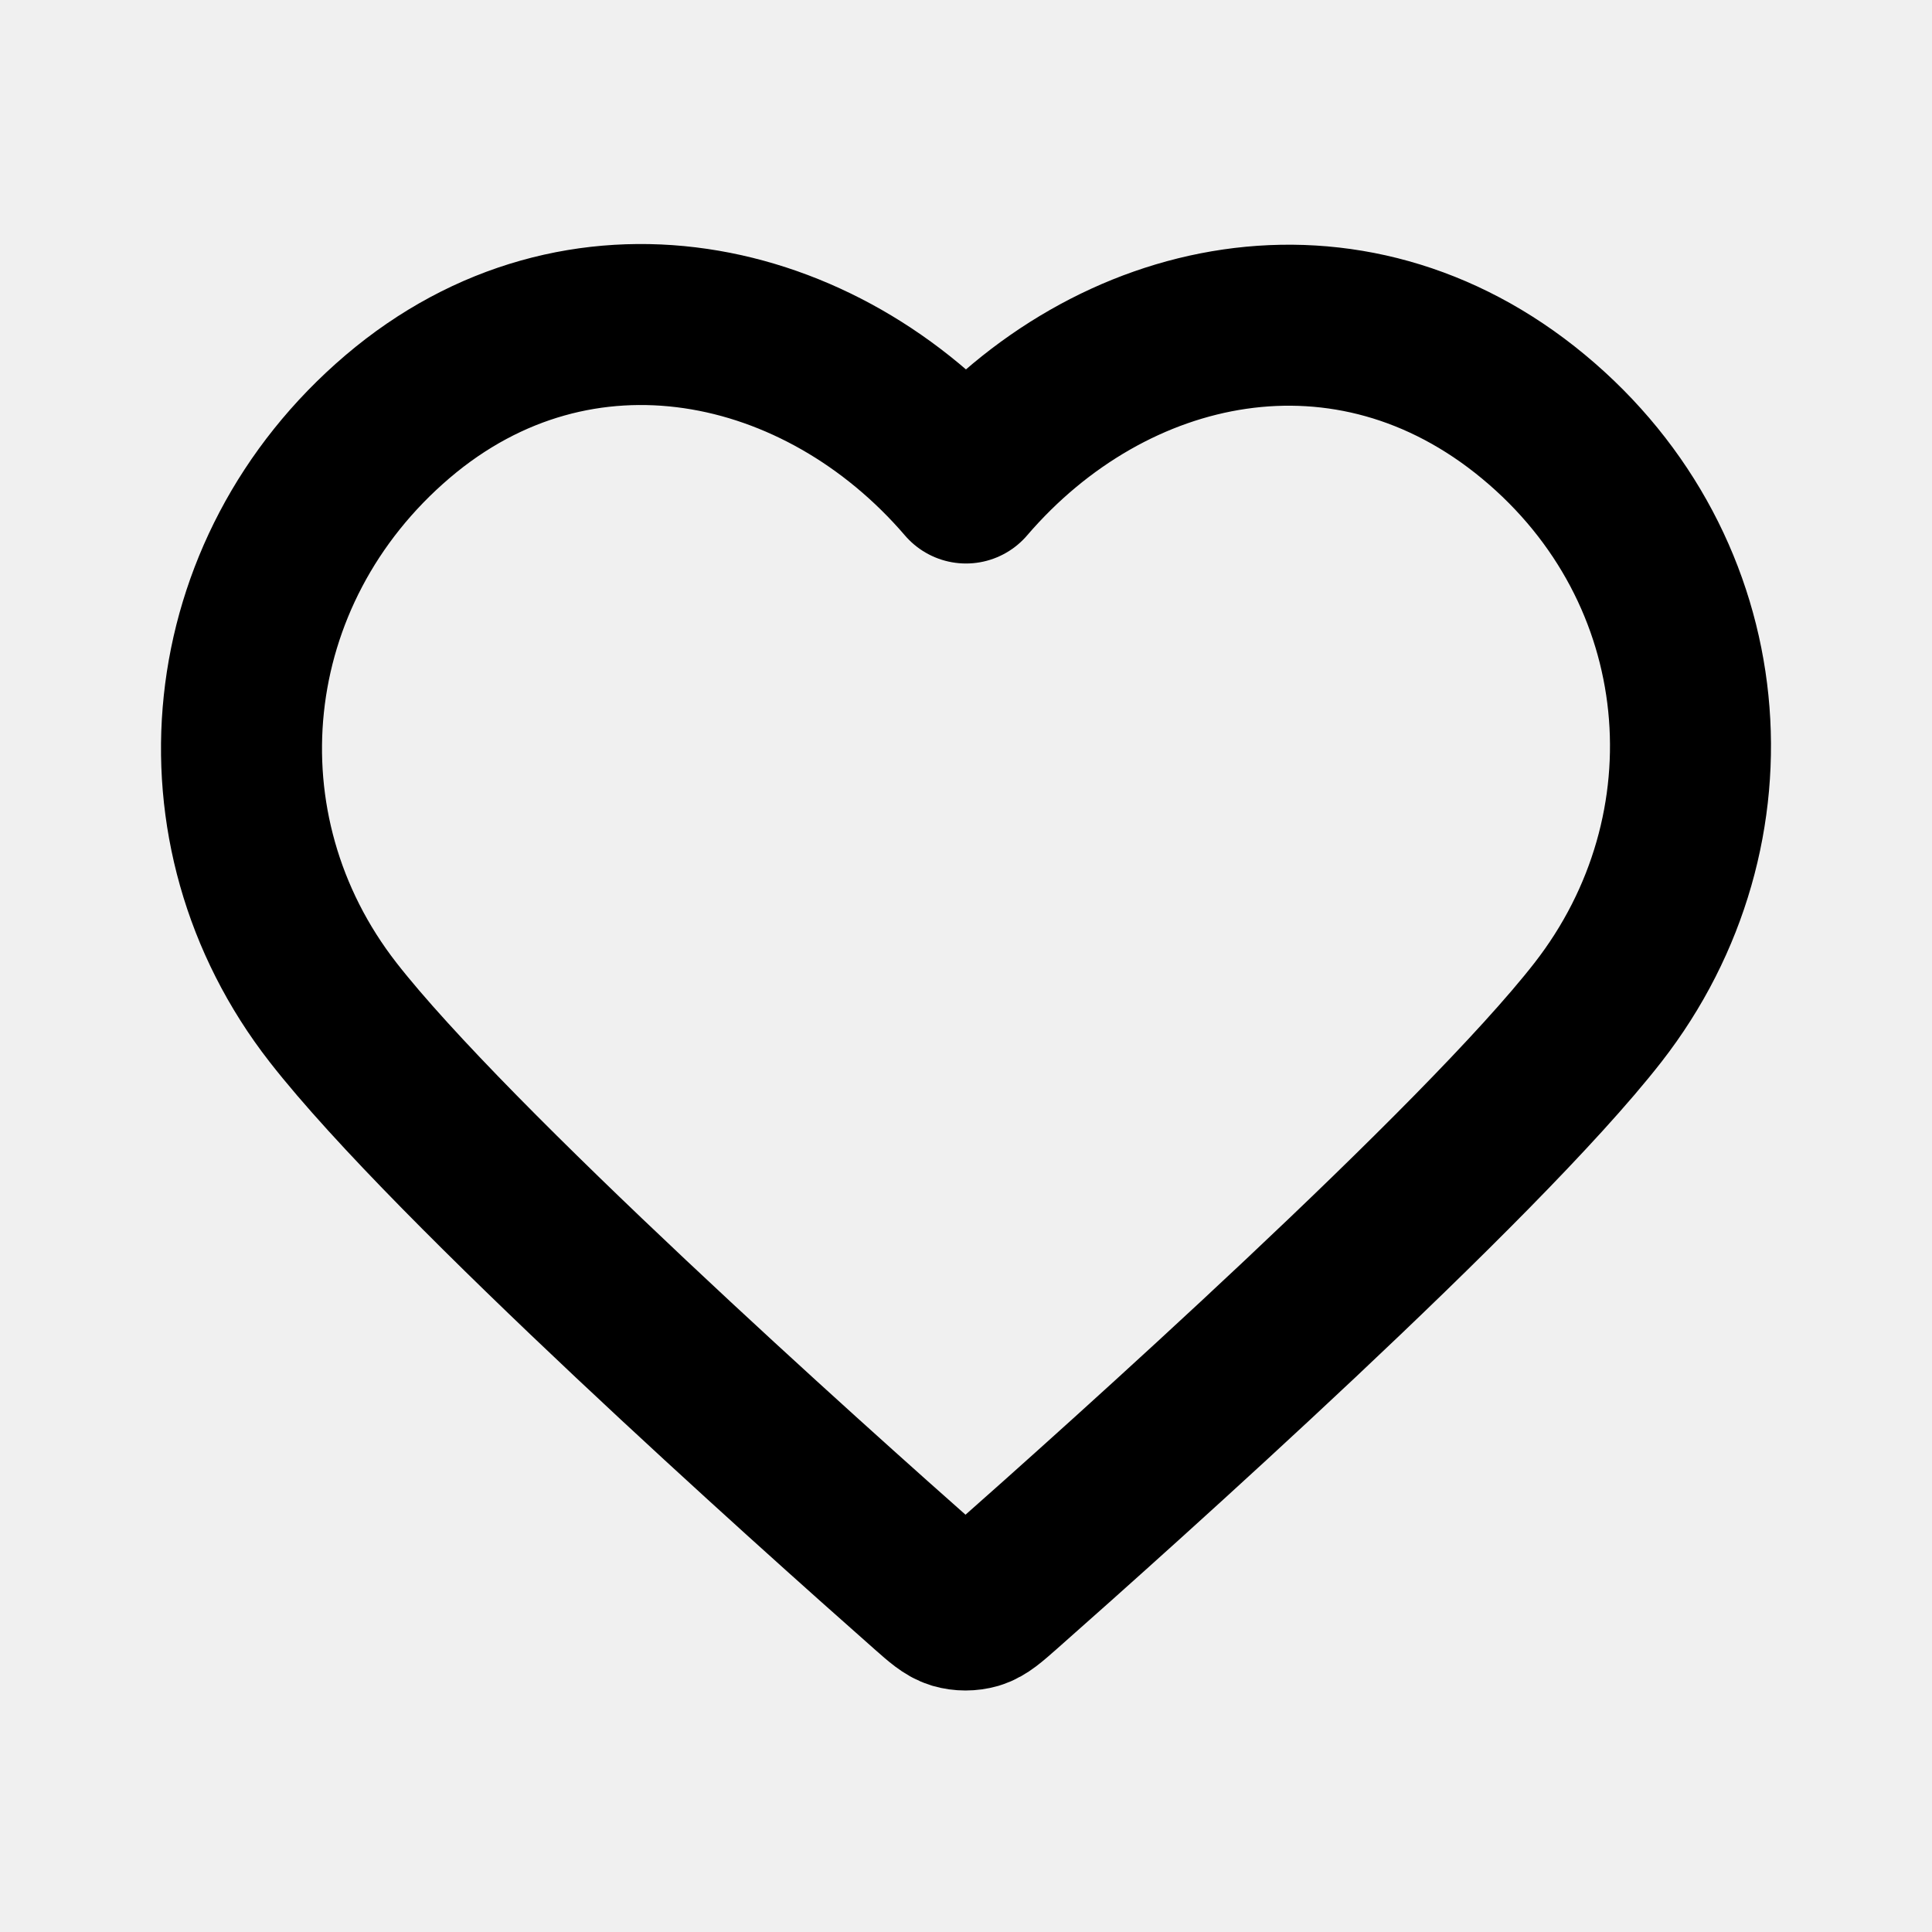
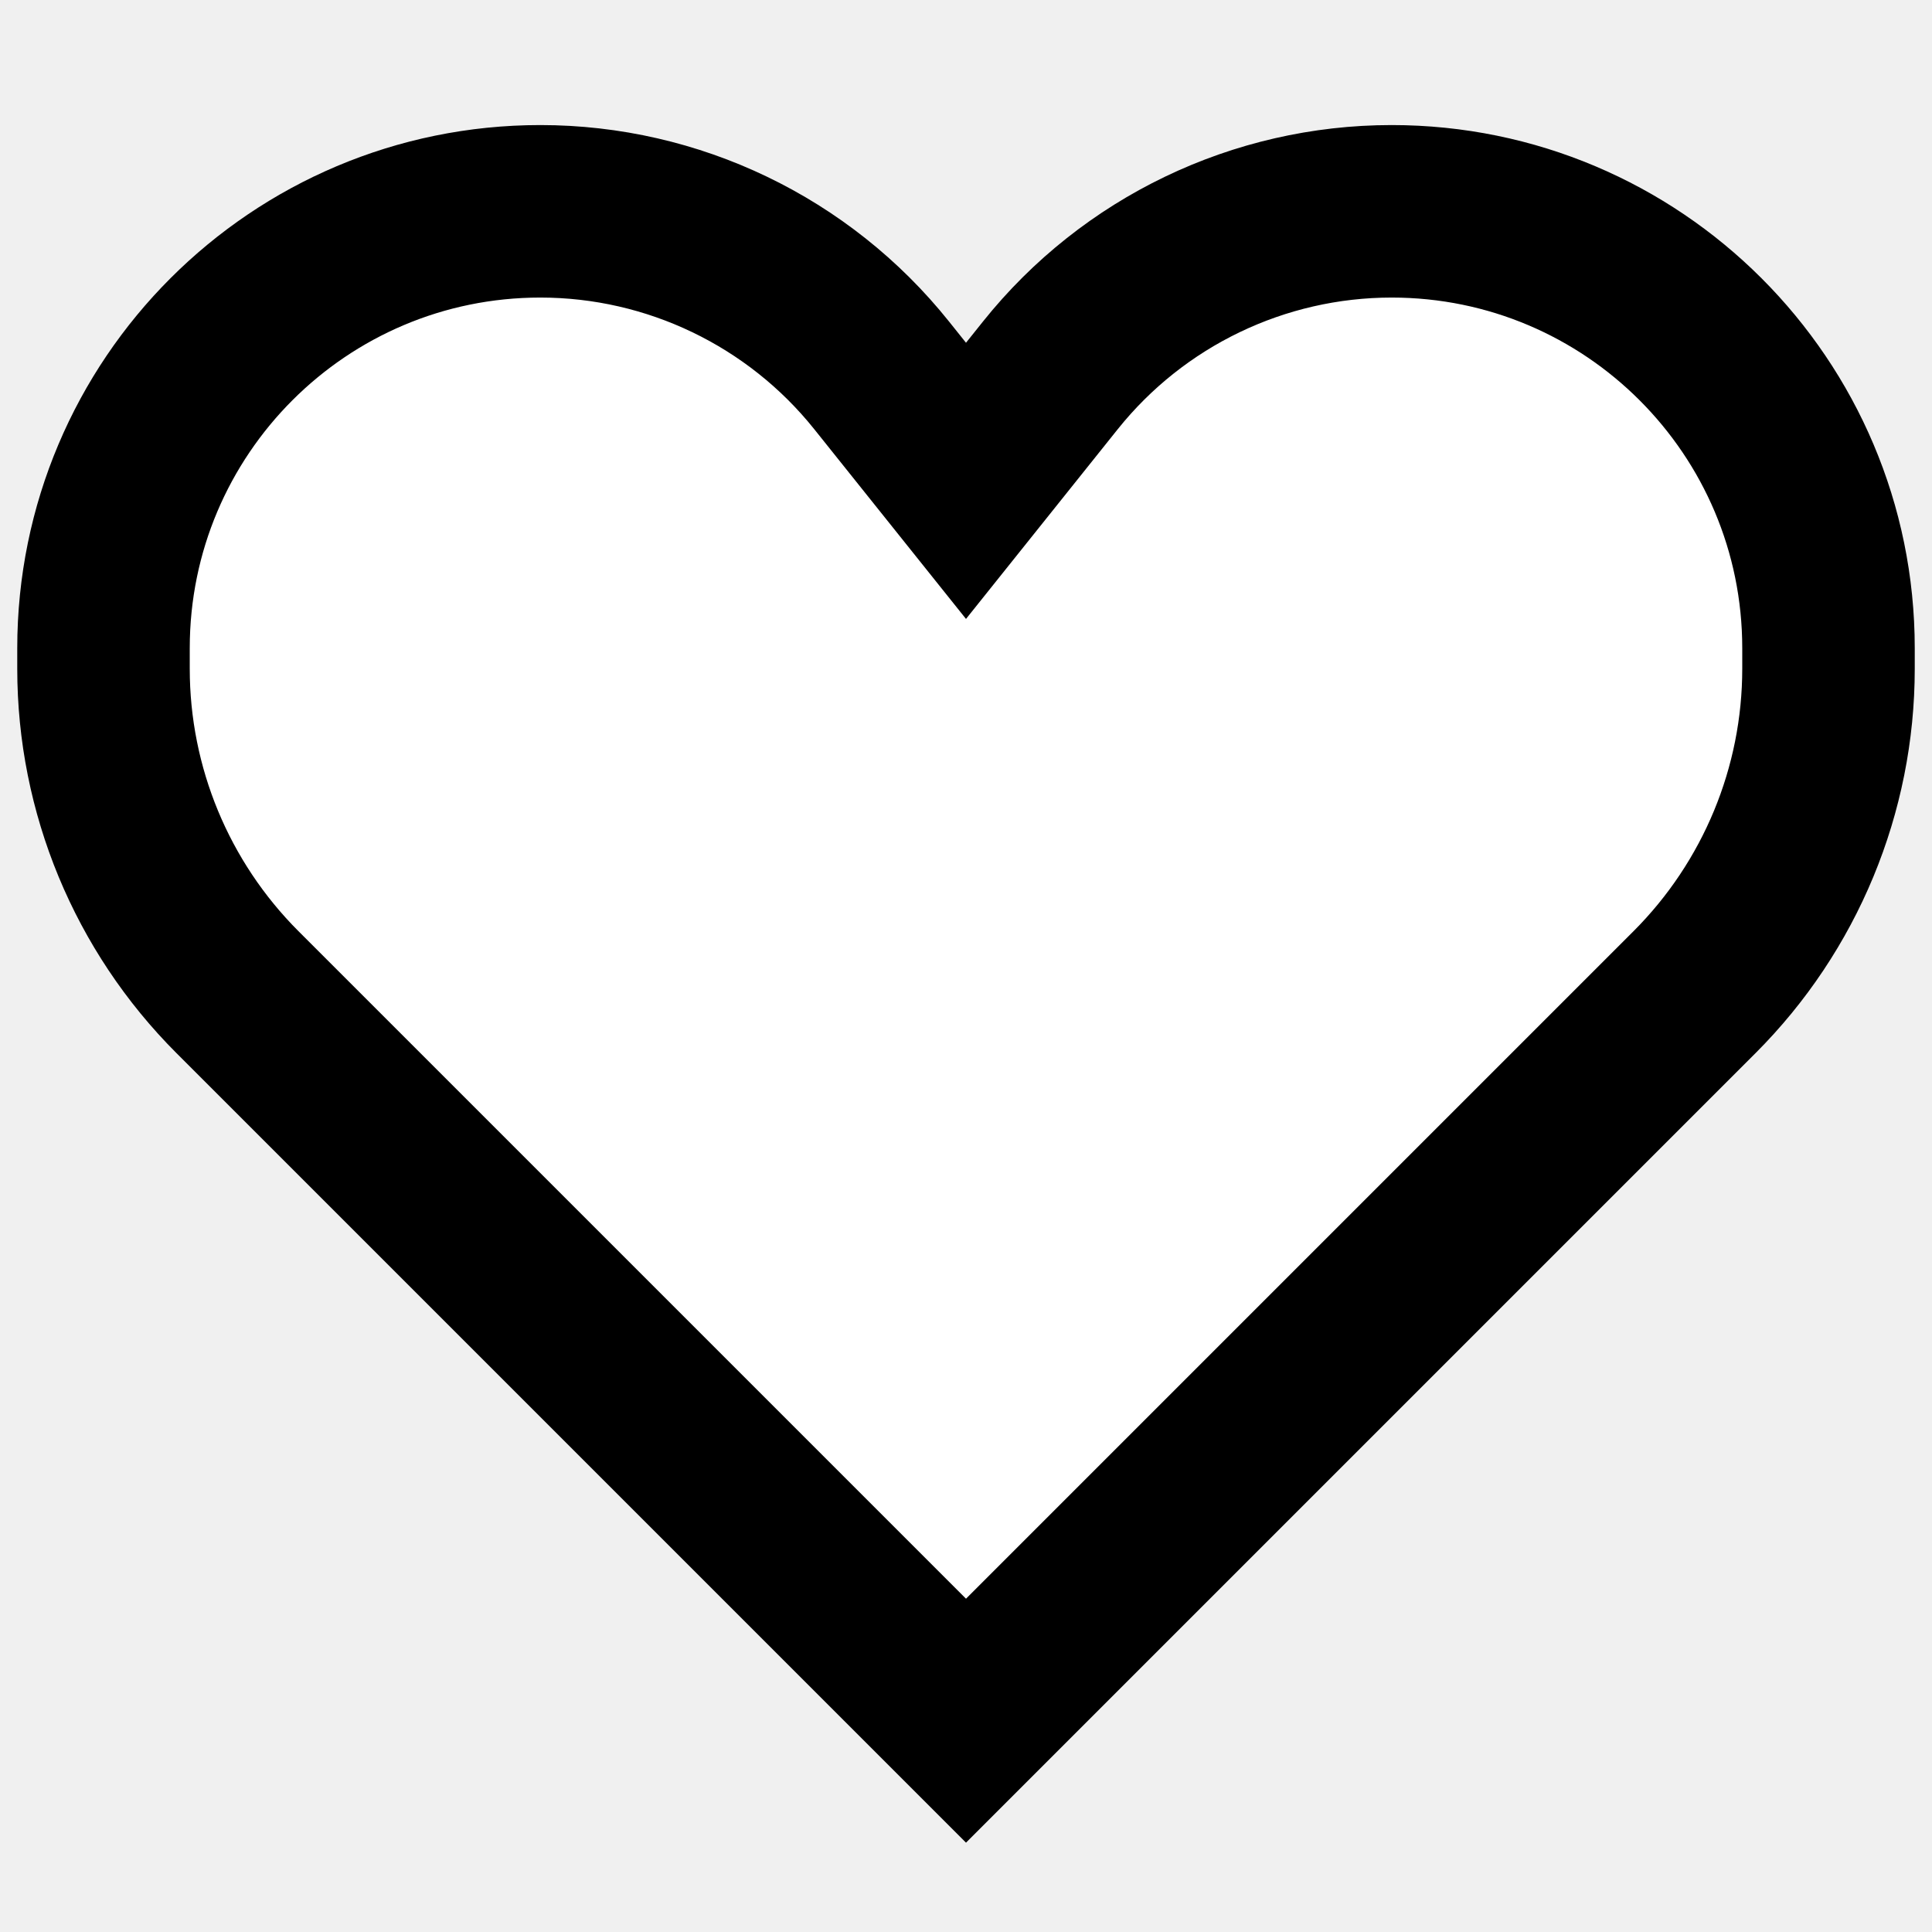
- <svg xmlns="http://www.w3.org/2000/svg" width="800px" height="800px" viewBox="0 0 24 24" fill="none">
-   <path fill-rule="evenodd" clip-rule="evenodd" d="M12 6C10.201 3.903 7.194 3.255 4.939 5.175C2.685 7.096 2.367 10.306 4.138 12.577C5.61 14.465 10.065 18.448 11.525 19.737C11.688 19.881 11.77 19.953 11.865 19.982C11.948 20.006 12.039 20.006 12.123 19.982C12.218 19.953 12.299 19.881 12.463 19.737C13.923 18.448 18.378 14.465 19.85 12.577C21.62 10.306 21.342 7.075 19.048 5.175C16.755 3.275 13.799 3.903 12 6Z" stroke="#000000" stroke-width="2" stroke-linecap="round" stroke-linejoin="round" />
+ <svg xmlns="http://www.w3.org/2000/svg" width="800px" height="800px" viewBox="-0.96 -0.96 17.92 17.92" fill="none" stroke="#000000" stroke-width="1.6">
+   <g id="SVGRepo_bgCarrier" stroke-width="0" />
+   <g id="SVGRepo_tracerCarrier" stroke-linecap="round" stroke-linejoin="round" />
+   <g id="SVGRepo_iconCarrier">
+     <path d="M1.243 8.243L8 15L14.757 8.243C15.553 7.447 16 6.368 16 5.243V5.052C16 2.814 14.186 1 11.948 1C10.717 1 9.552 1.56 8.783 2.521L8 3.5L7.217 2.521C6.448 1.56 5.283 1 4.052 1C1.814 1 0 2.814 0 5.052V5.243C0 6.368 0.447 7.447 1.243 8.243Z" fill="#ffffff" />
+   </g>
</svg>
